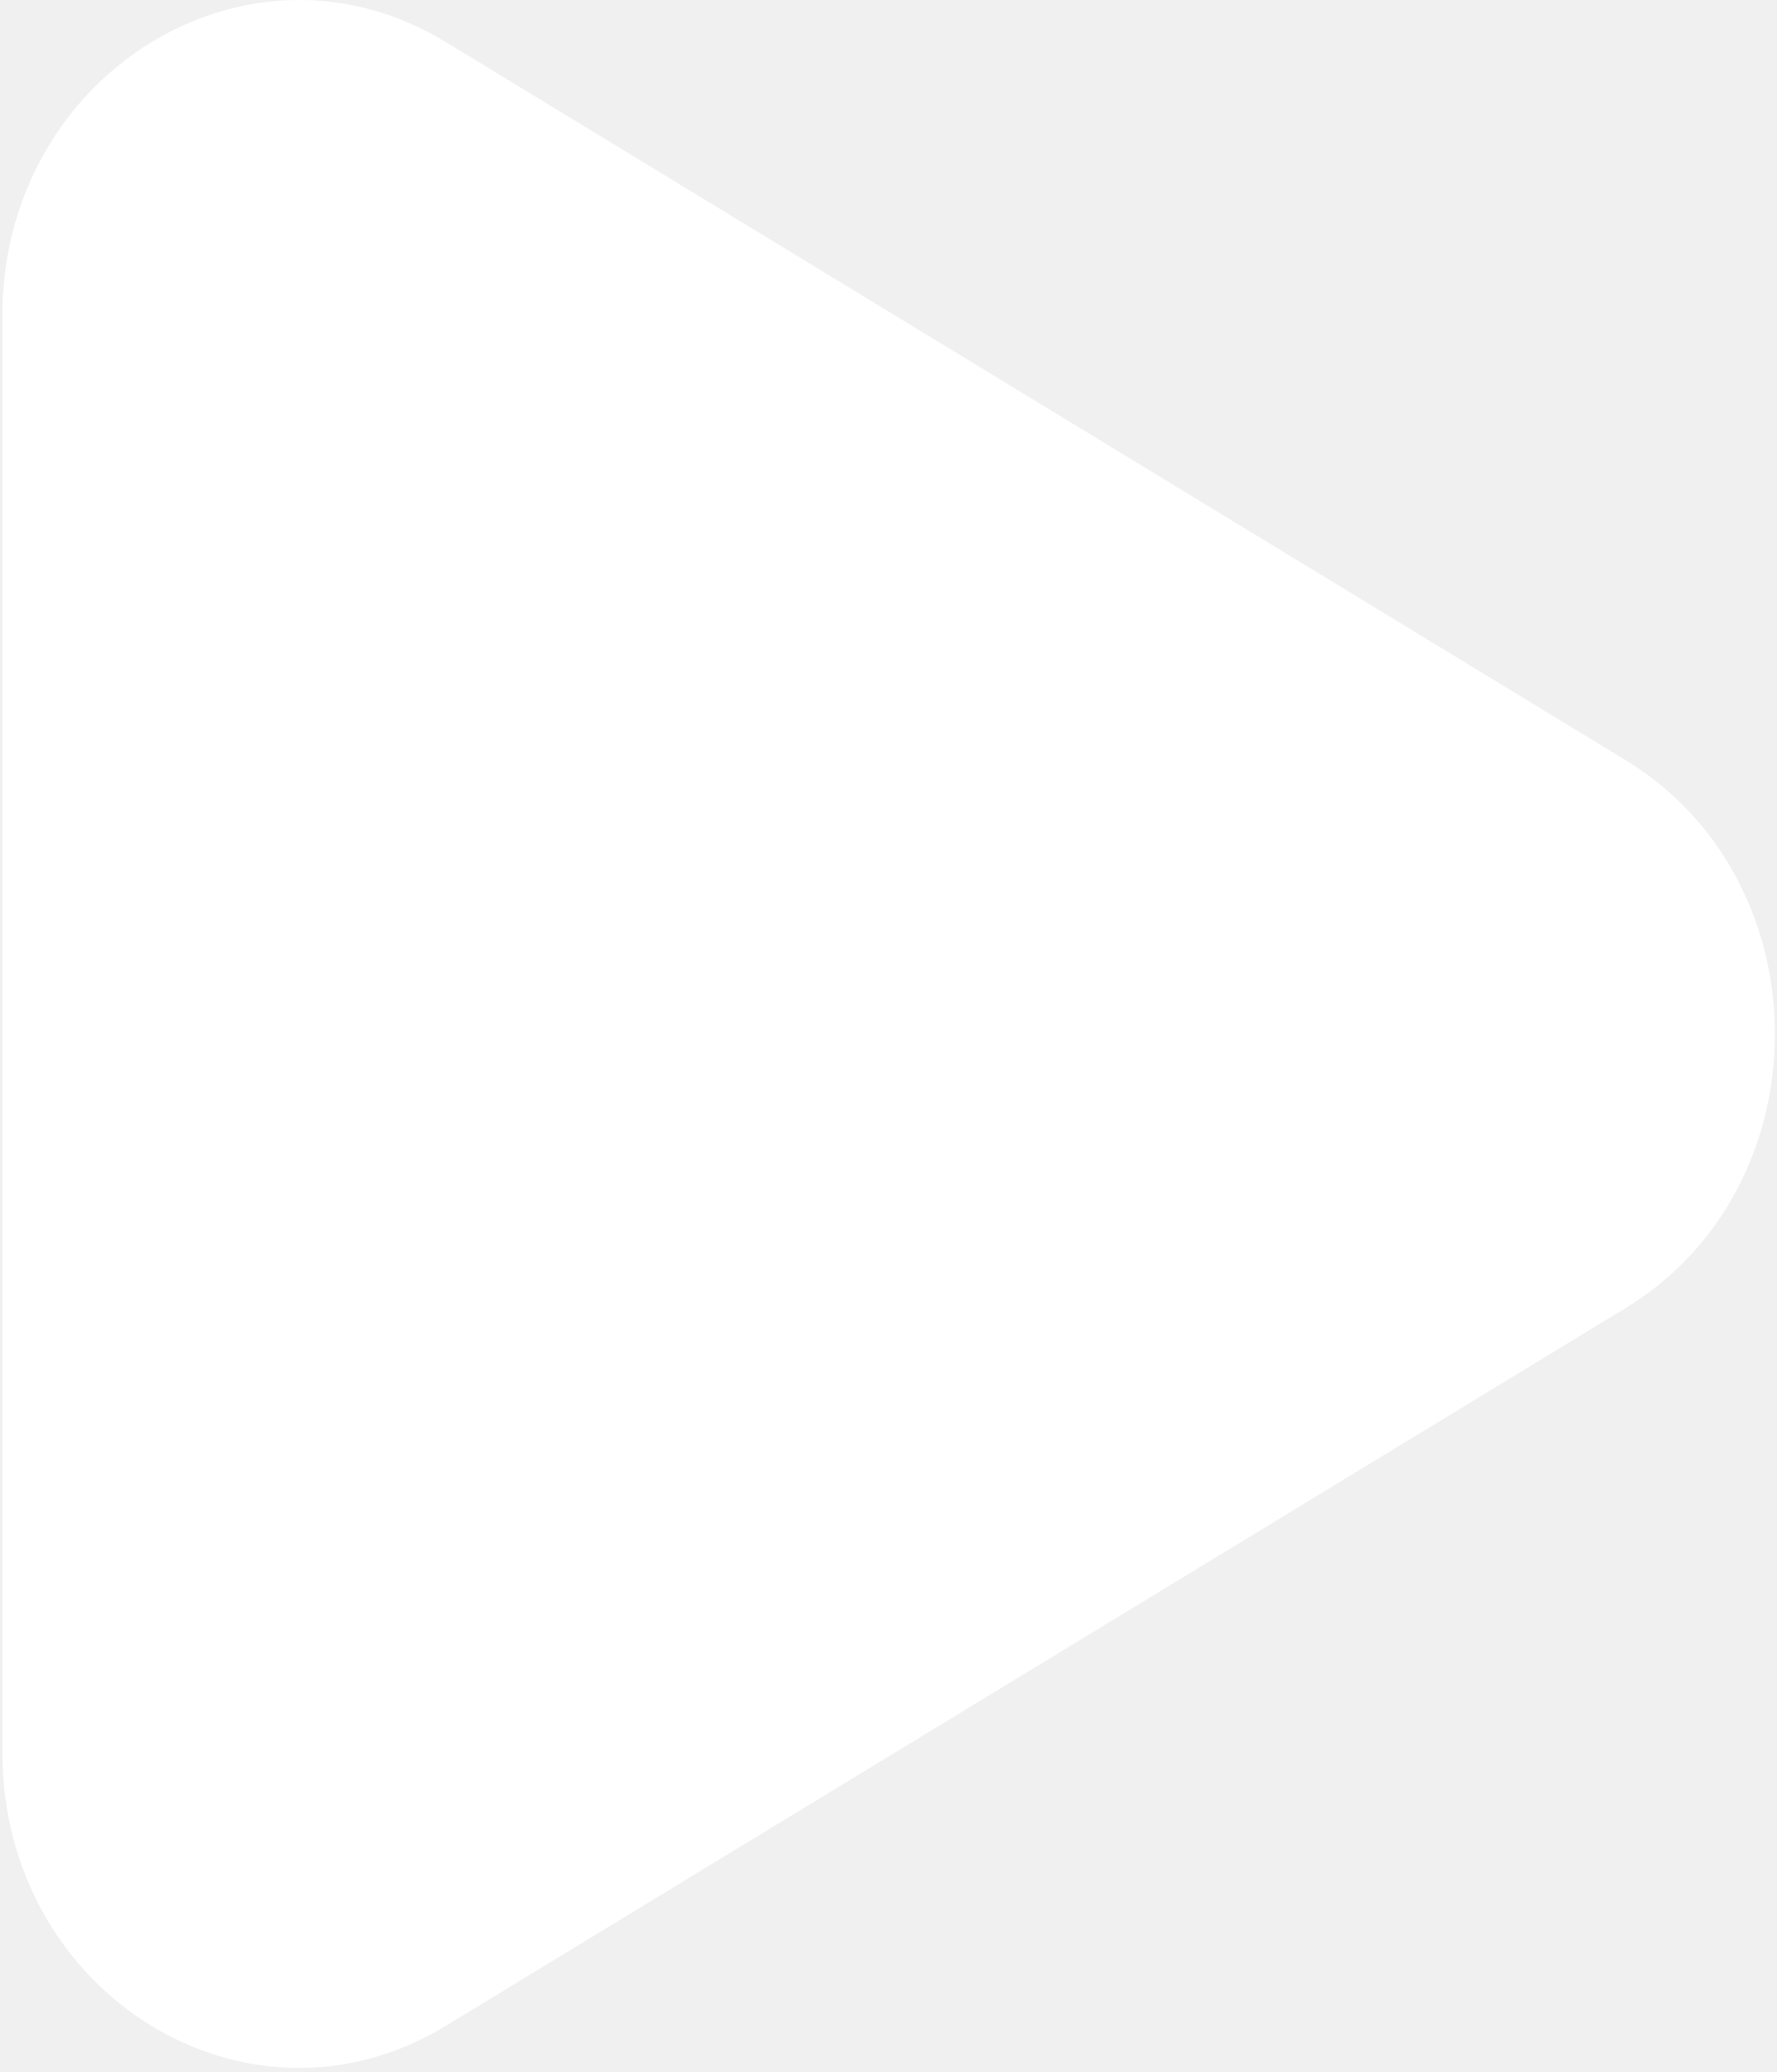
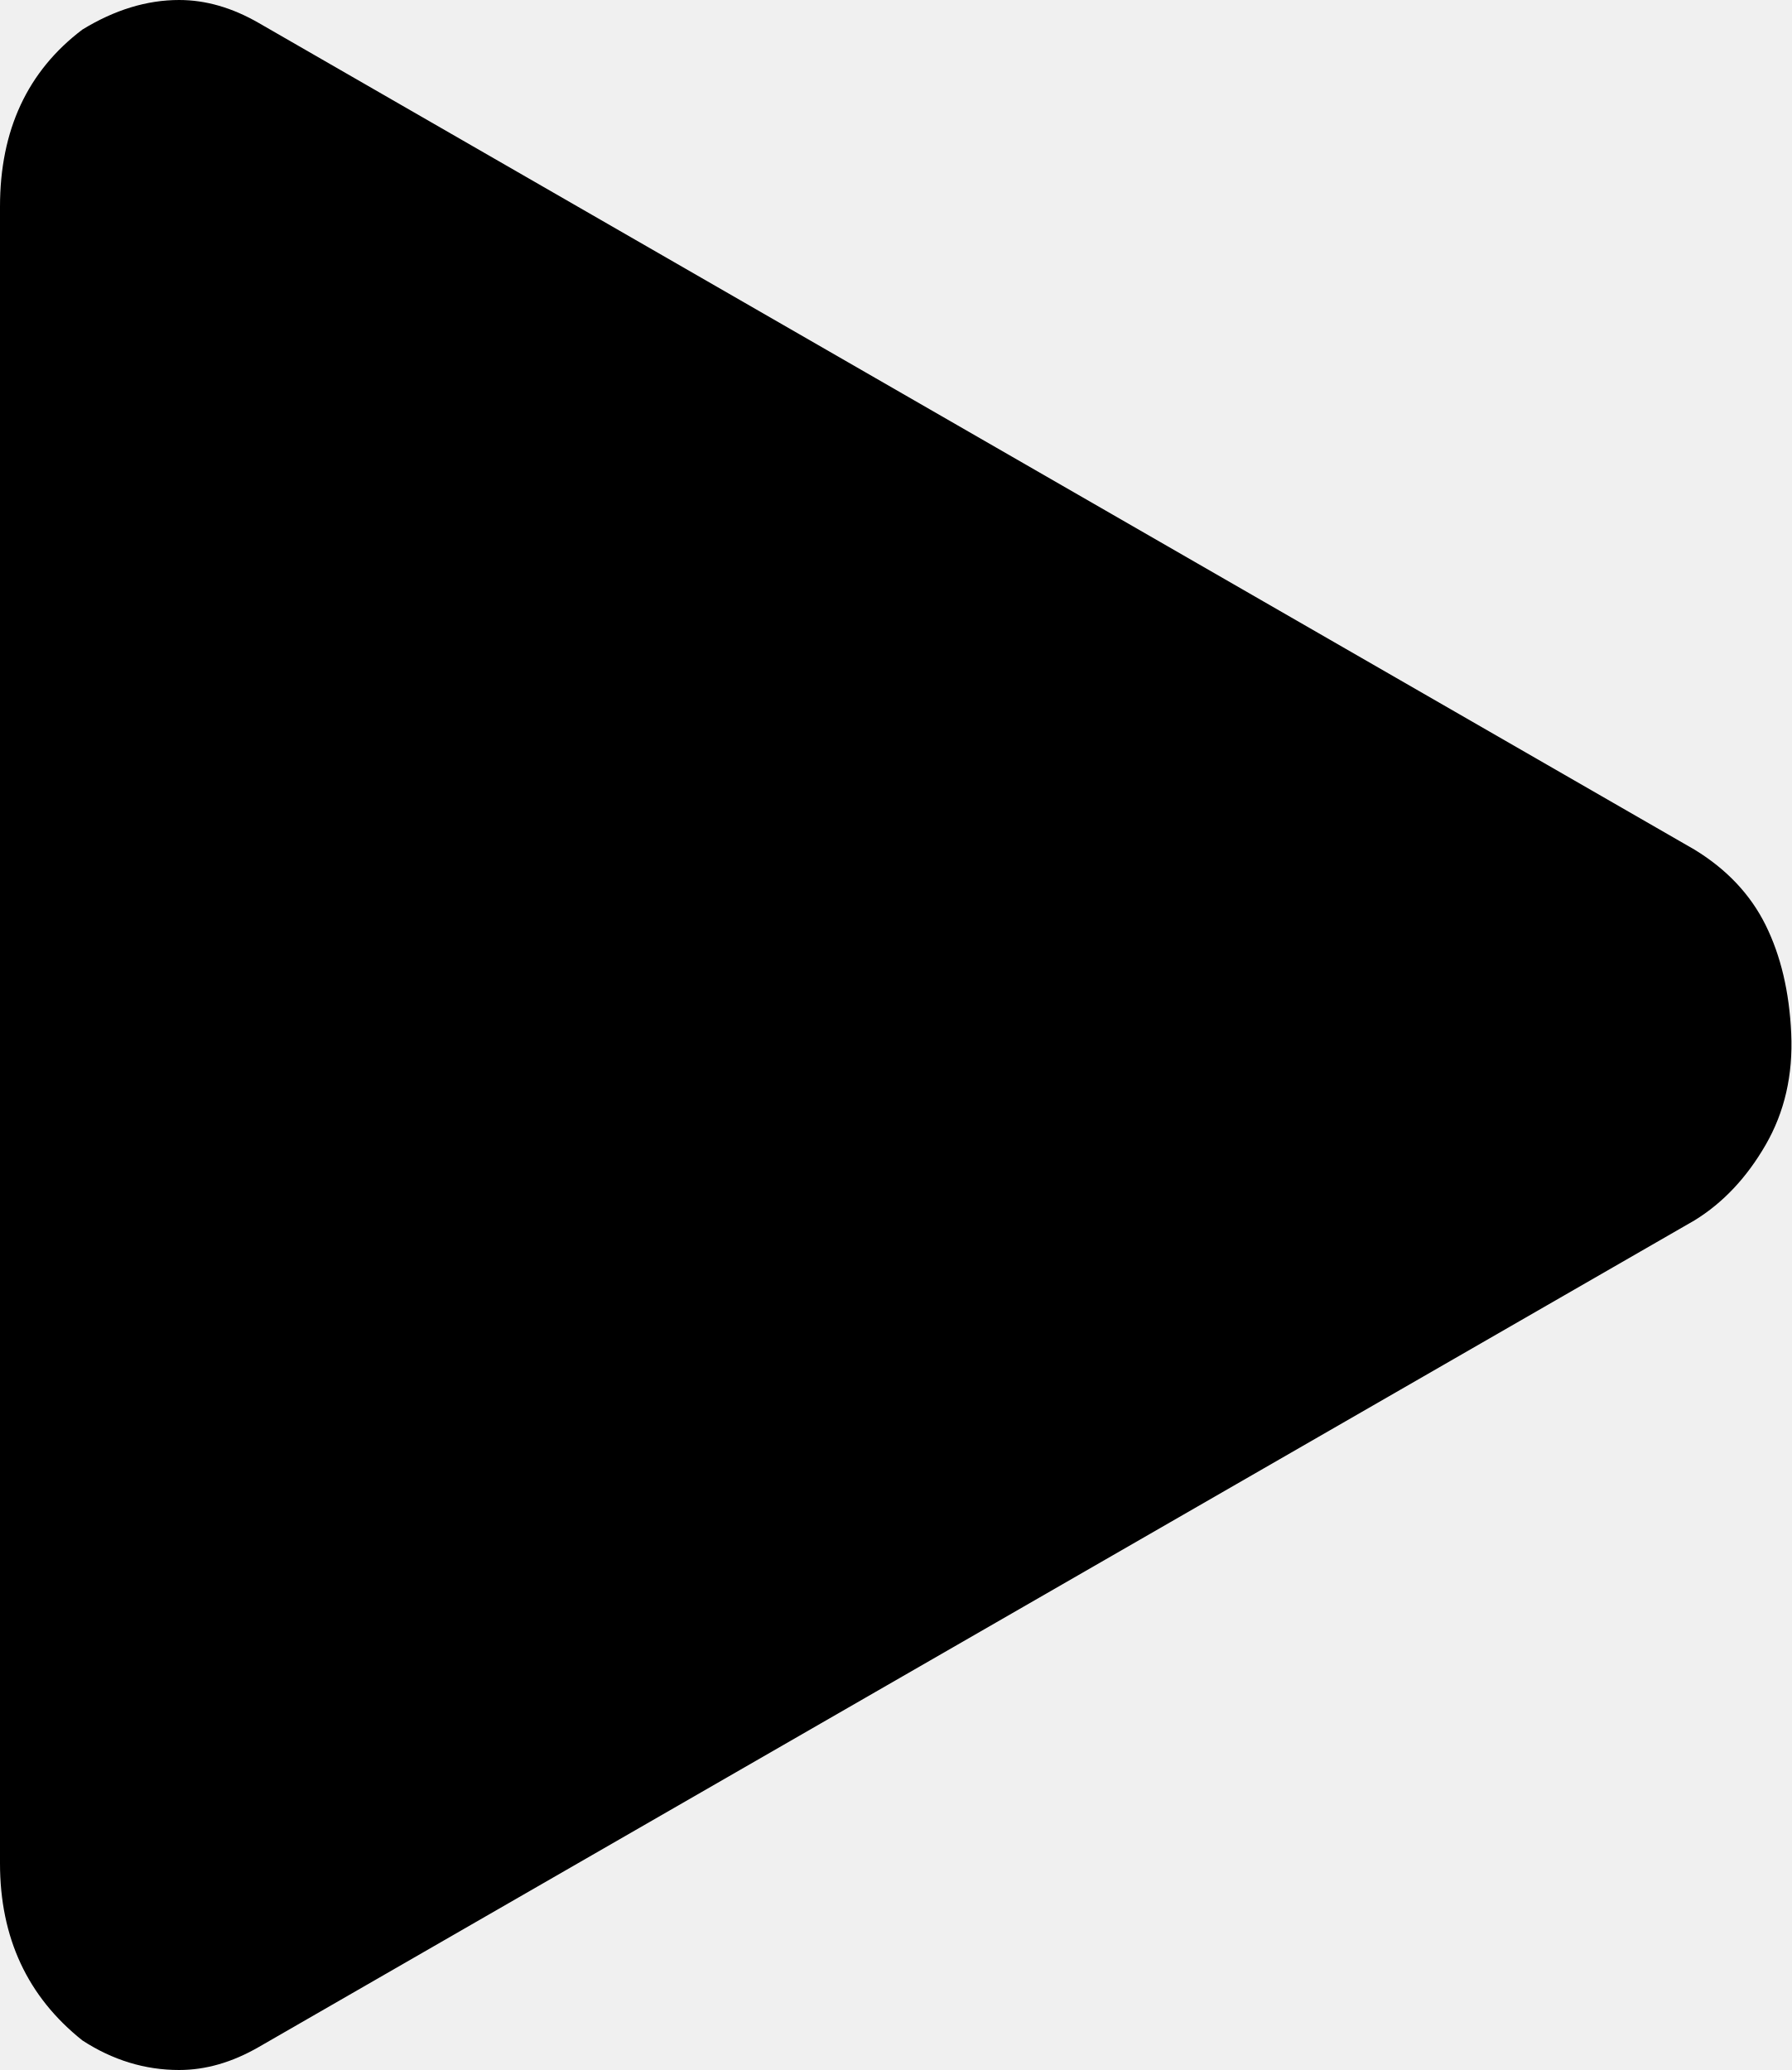
- <svg xmlns="http://www.w3.org/2000/svg" width="433" height="505" viewBox="0 0 433 505" fill="none">
-   <path fill-rule="evenodd" clip-rule="evenodd" d="M396.196 185.282L108.627 10.238C60.482 -19.05 0.571 18.004 0.571 76.965V427.036C0.571 486.072 60.482 523.05 108.627 493.763L396.196 318.806C444.702 289.288 444.702 214.8 396.196 185.282Z" fill="white" />
+ <svg xmlns="http://www.w3.org/2000/svg" width="437" height="505" viewBox="0 0 437 505" fill="none">
+   <path d="M0 454.58C0 472.721 6.704 487.126 20.113 497.797C27.511 502.599 35.371 505 43.694 505C50.167 505 56.64 503.133 63.113 499.398L413.356 297.718C420.292 293.45 426.071 287.314 430.695 279.311C435.319 271.307 437.399 262.237 436.937 252.1C436.475 241.962 434.394 233.159 430.695 225.689C426.996 218.22 421.216 212.084 413.356 207.282L63.113 5.602C56.64 1.867 50.167 0 43.694 0C35.833 0 27.973 2.401 20.113 7.203C6.704 17.34 0 31.746 0 50.42V454.58Z" fill="black" />
</svg>
